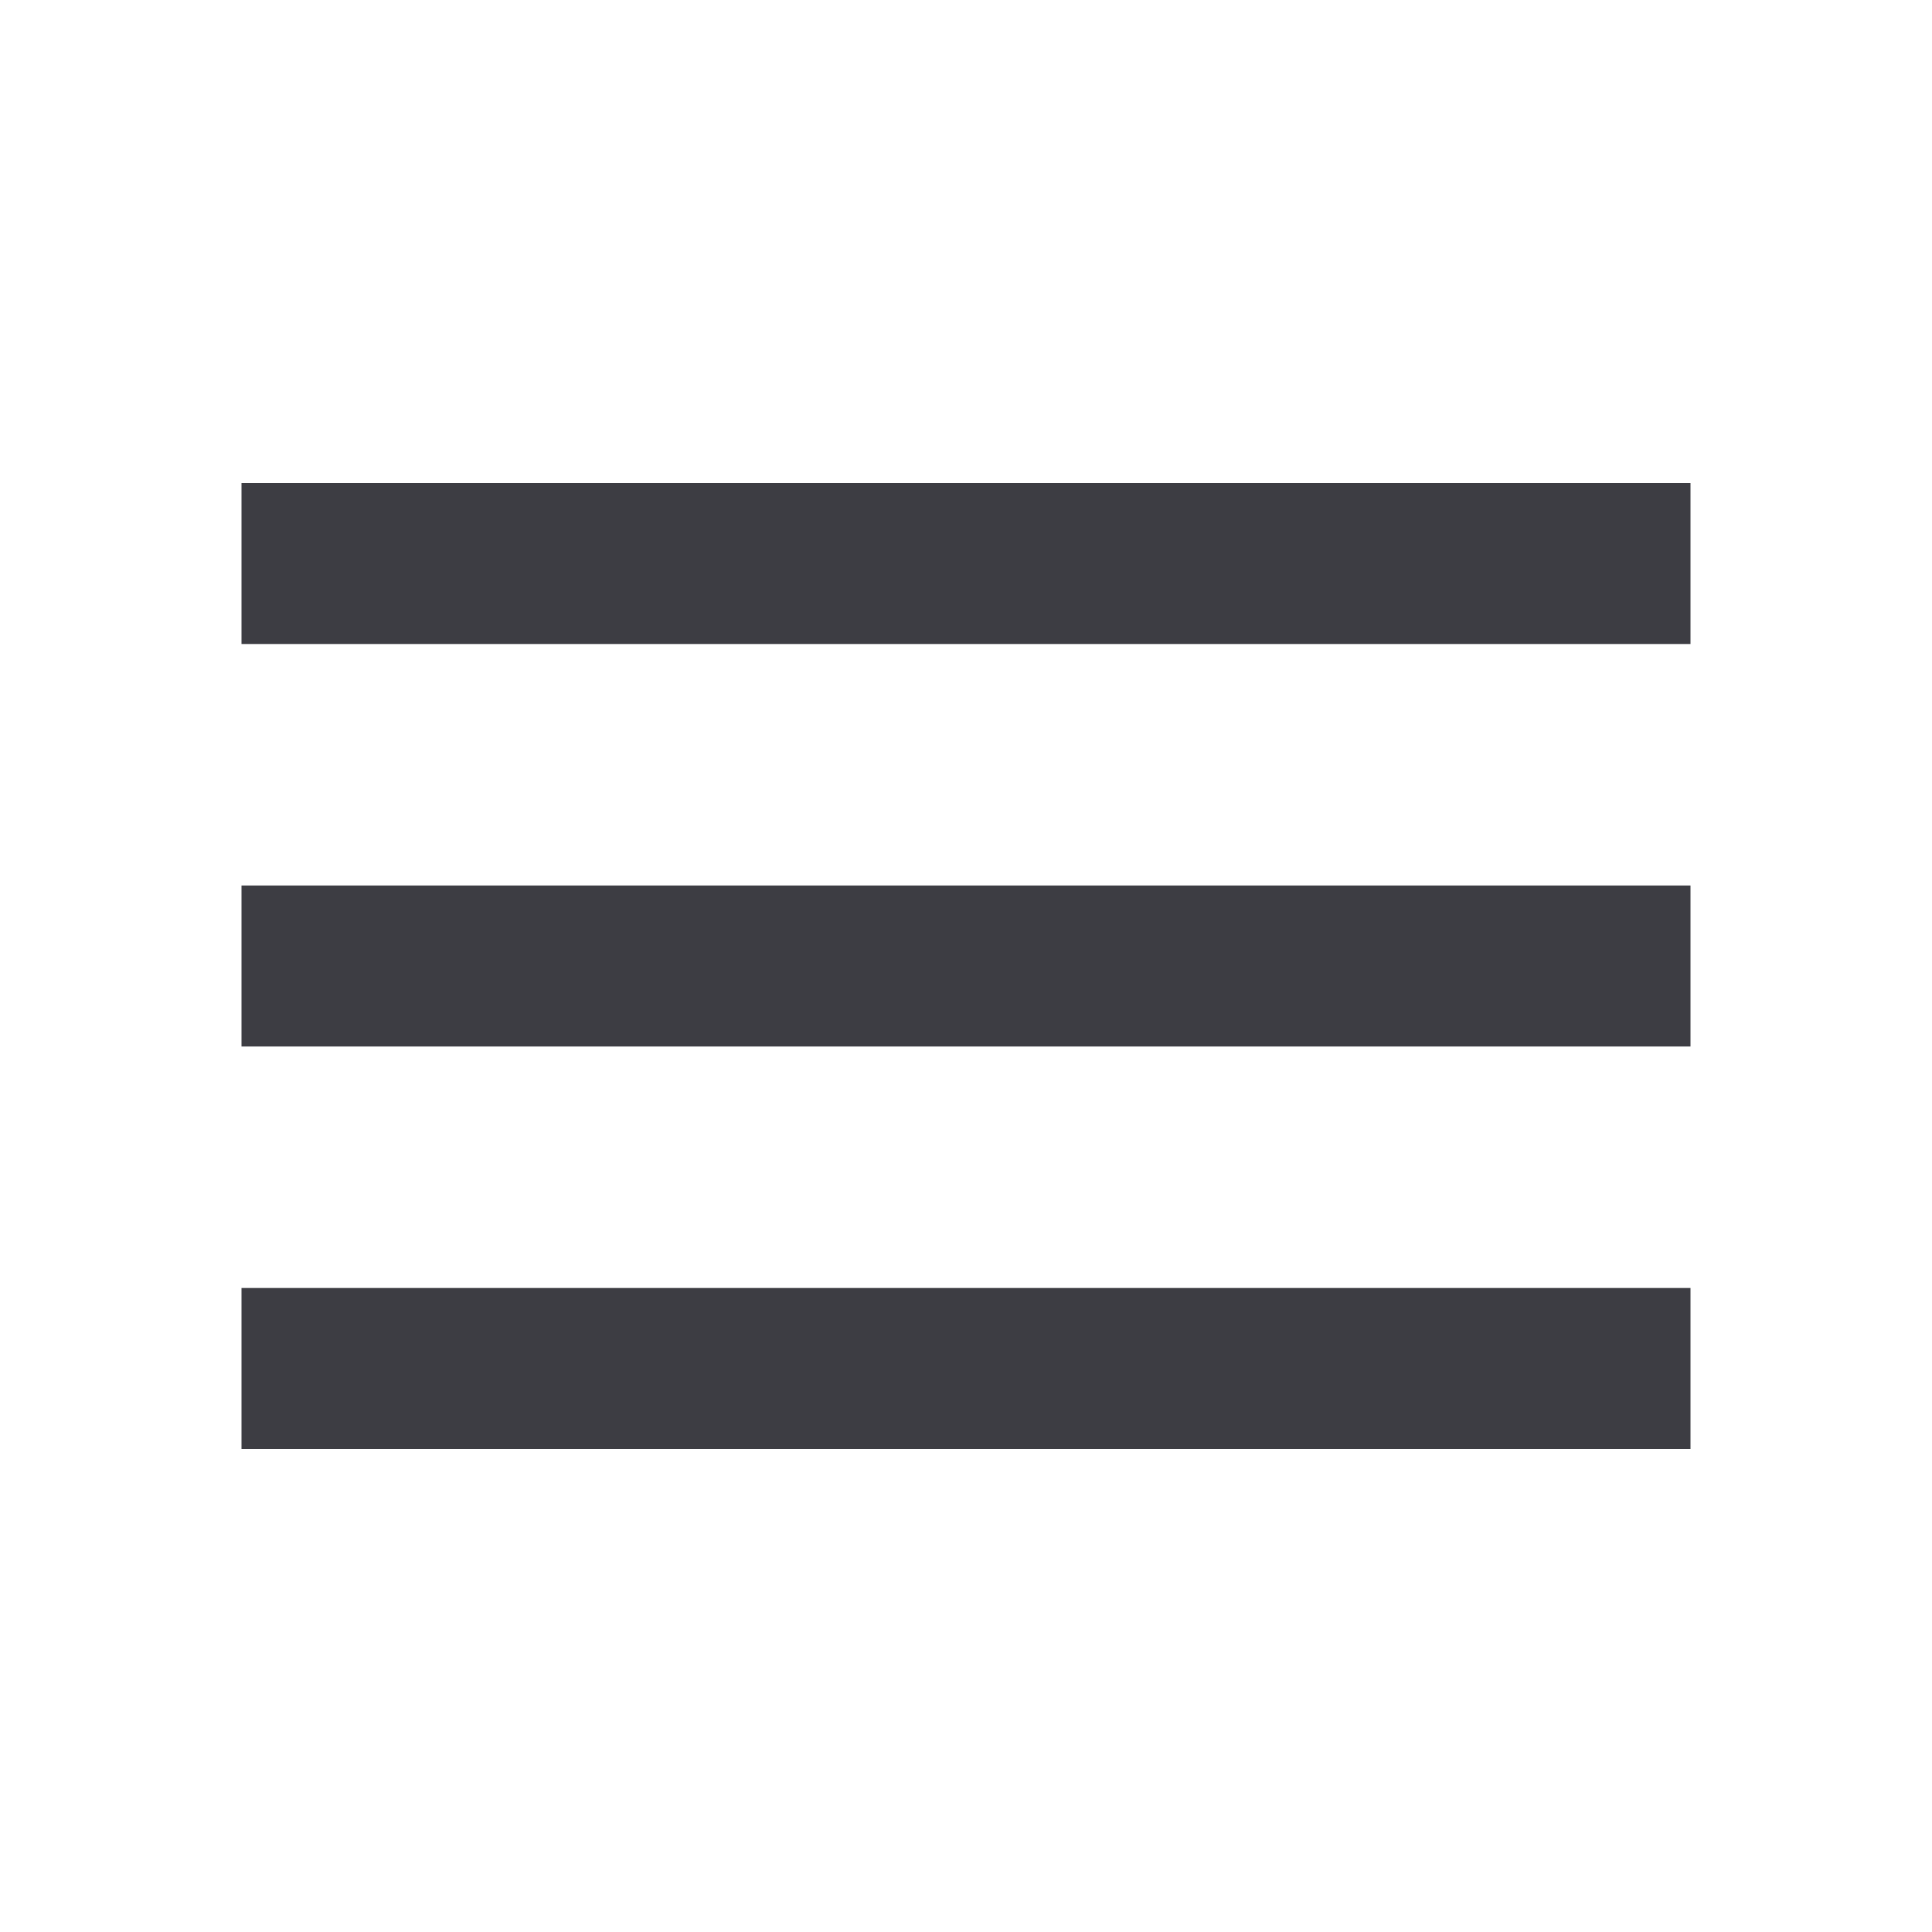
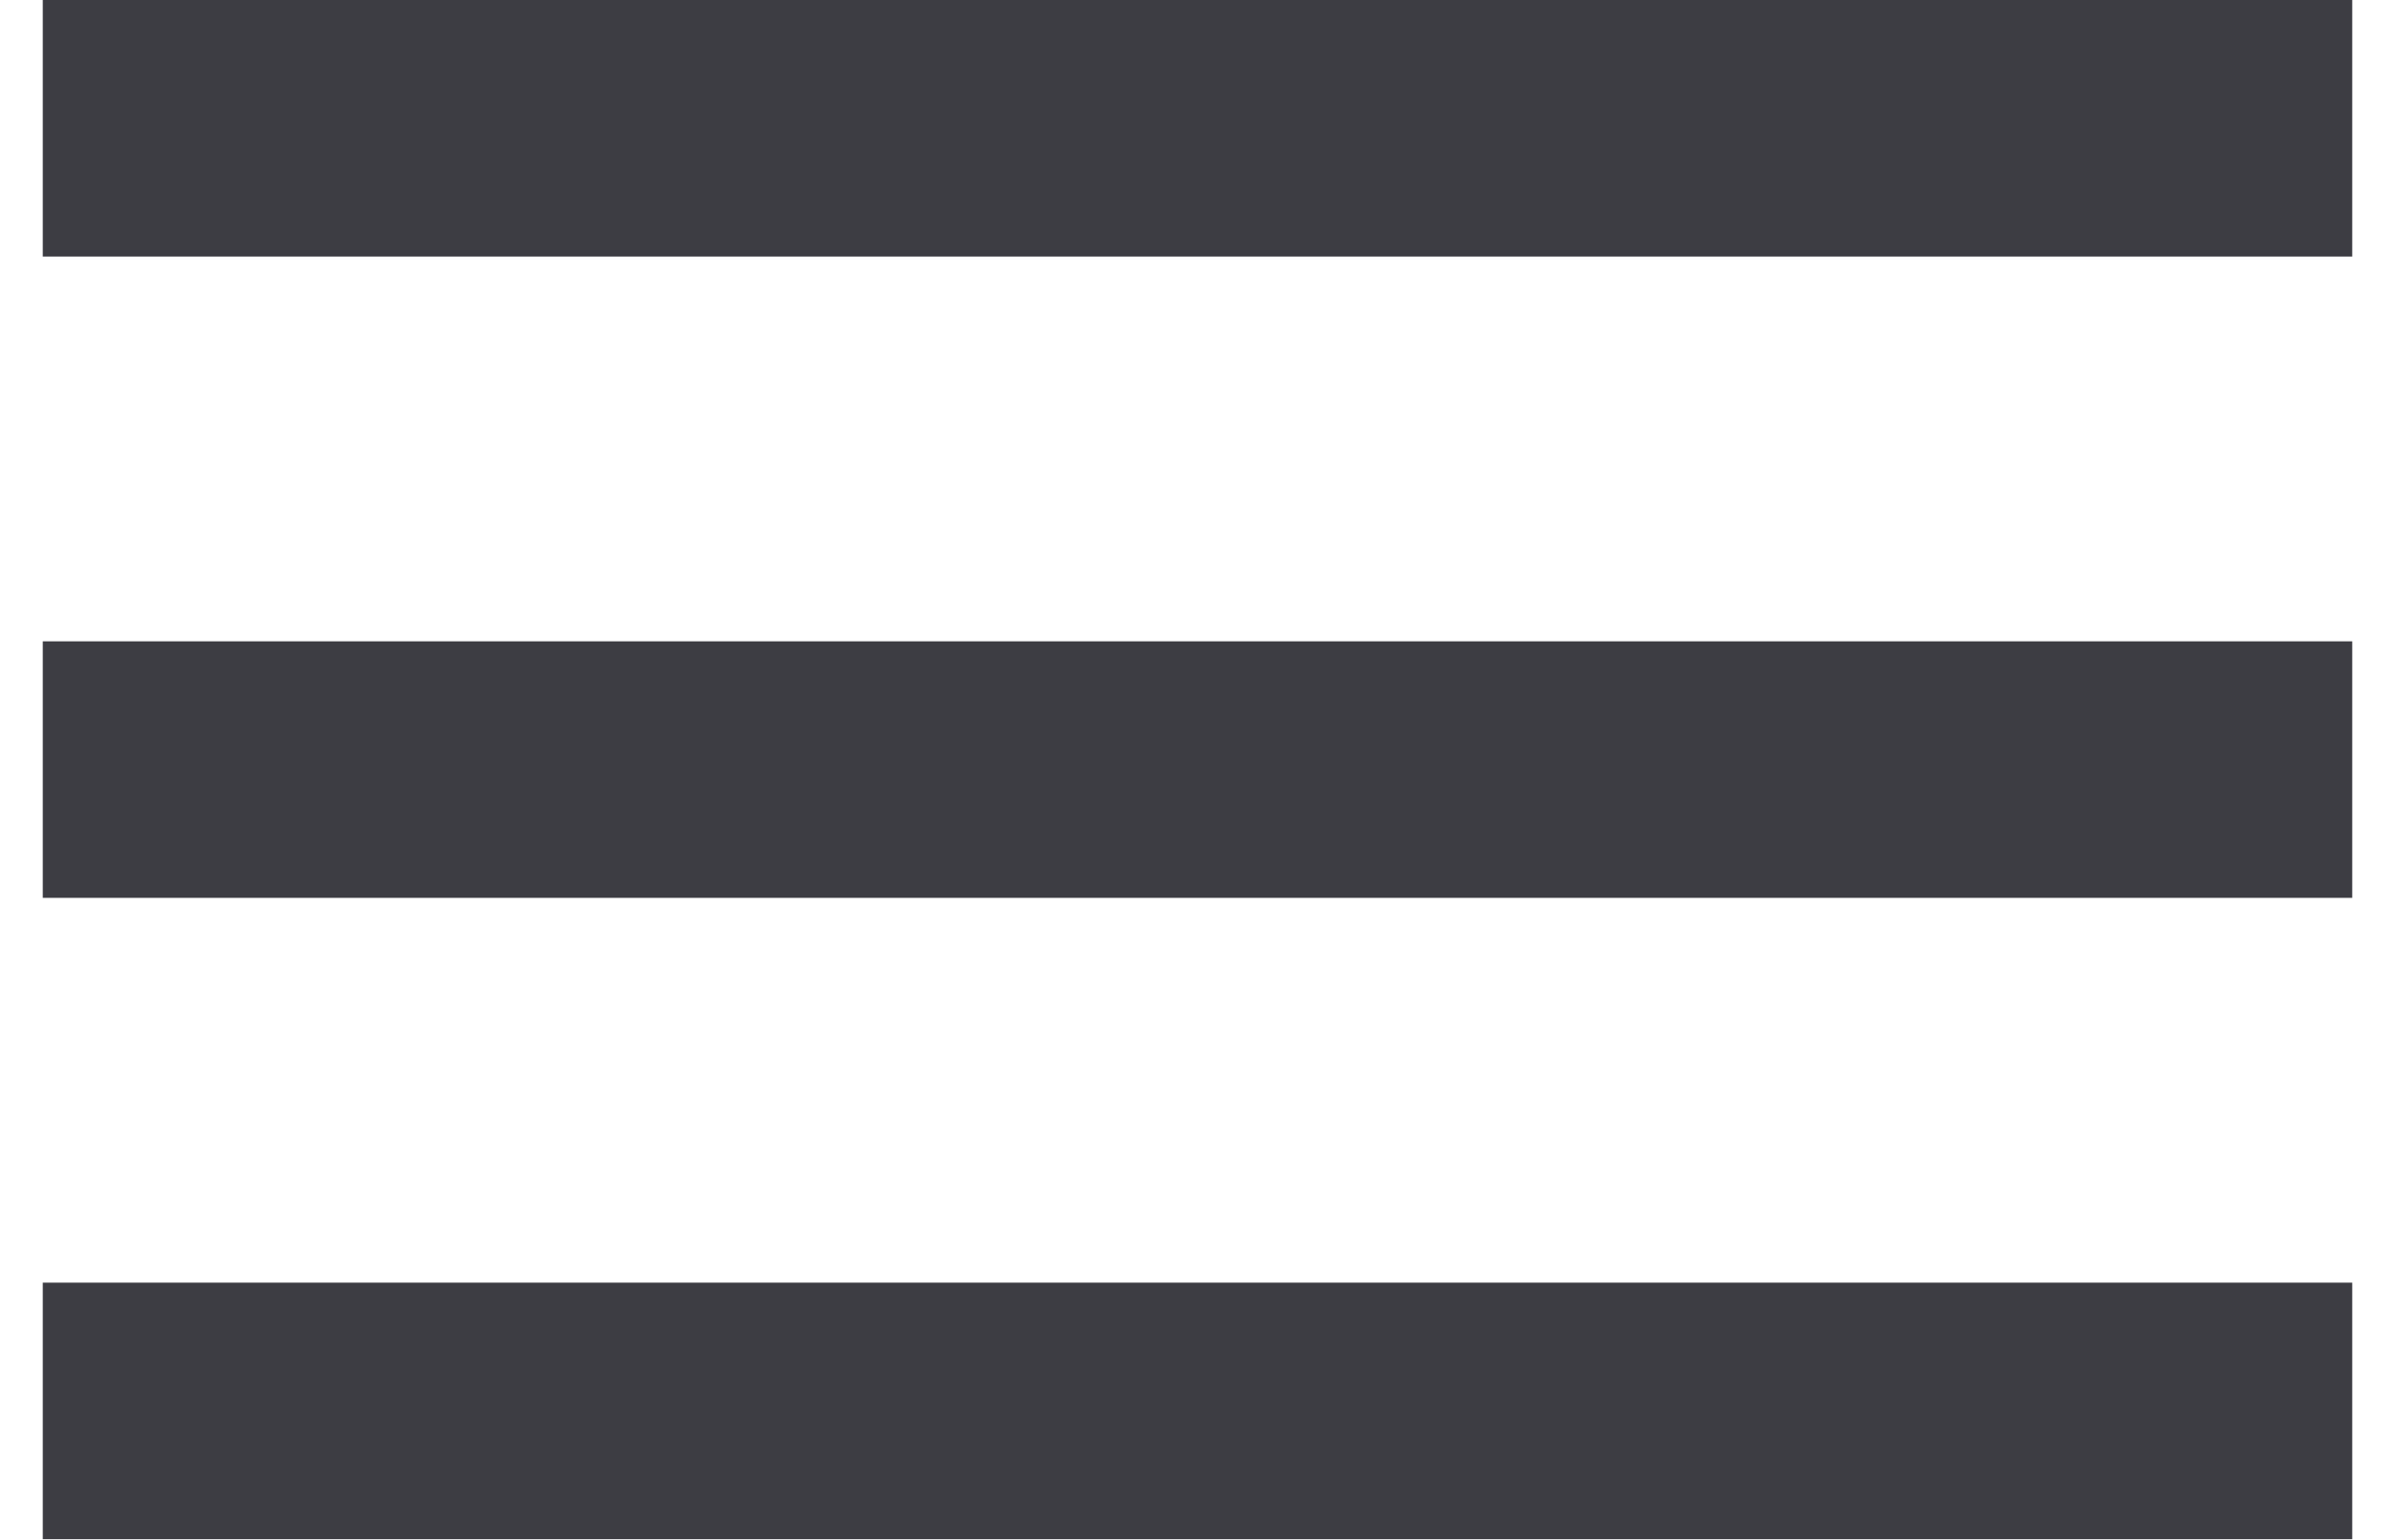
- <svg xmlns="http://www.w3.org/2000/svg" width="48" height="48" viewBox="0 0 48 48" fill="none">
-   <mask id="mask0_339_2425" style="mask-type:alpha" maskUnits="userSpaceOnUse" x="0" y="0" width="48" height="48">
-     <rect width="48" height="48" fill="#D9D9D9" />
-   </mask>
-   <g mask="url(#mask0_339_2425)">
-     <path d="M6 36V32H42V36H6ZM6 26V22H42V26H6ZM6 16V12H42V16H6Z" fill="#3D3D43" />
-   </g>
+ <svg xmlns="http://www.w3.org/2000/svg" width="28" height="18" viewBox="0 0 28 18" fill="none">
+   <path d="M0.5 18V15H27.5V18H0.5ZM0.5 10.5V7.5H27.5V10.5H0.5ZM0.5 3V0H27.5V3H0.5Z" fill="#3D3D43" />
</svg>
